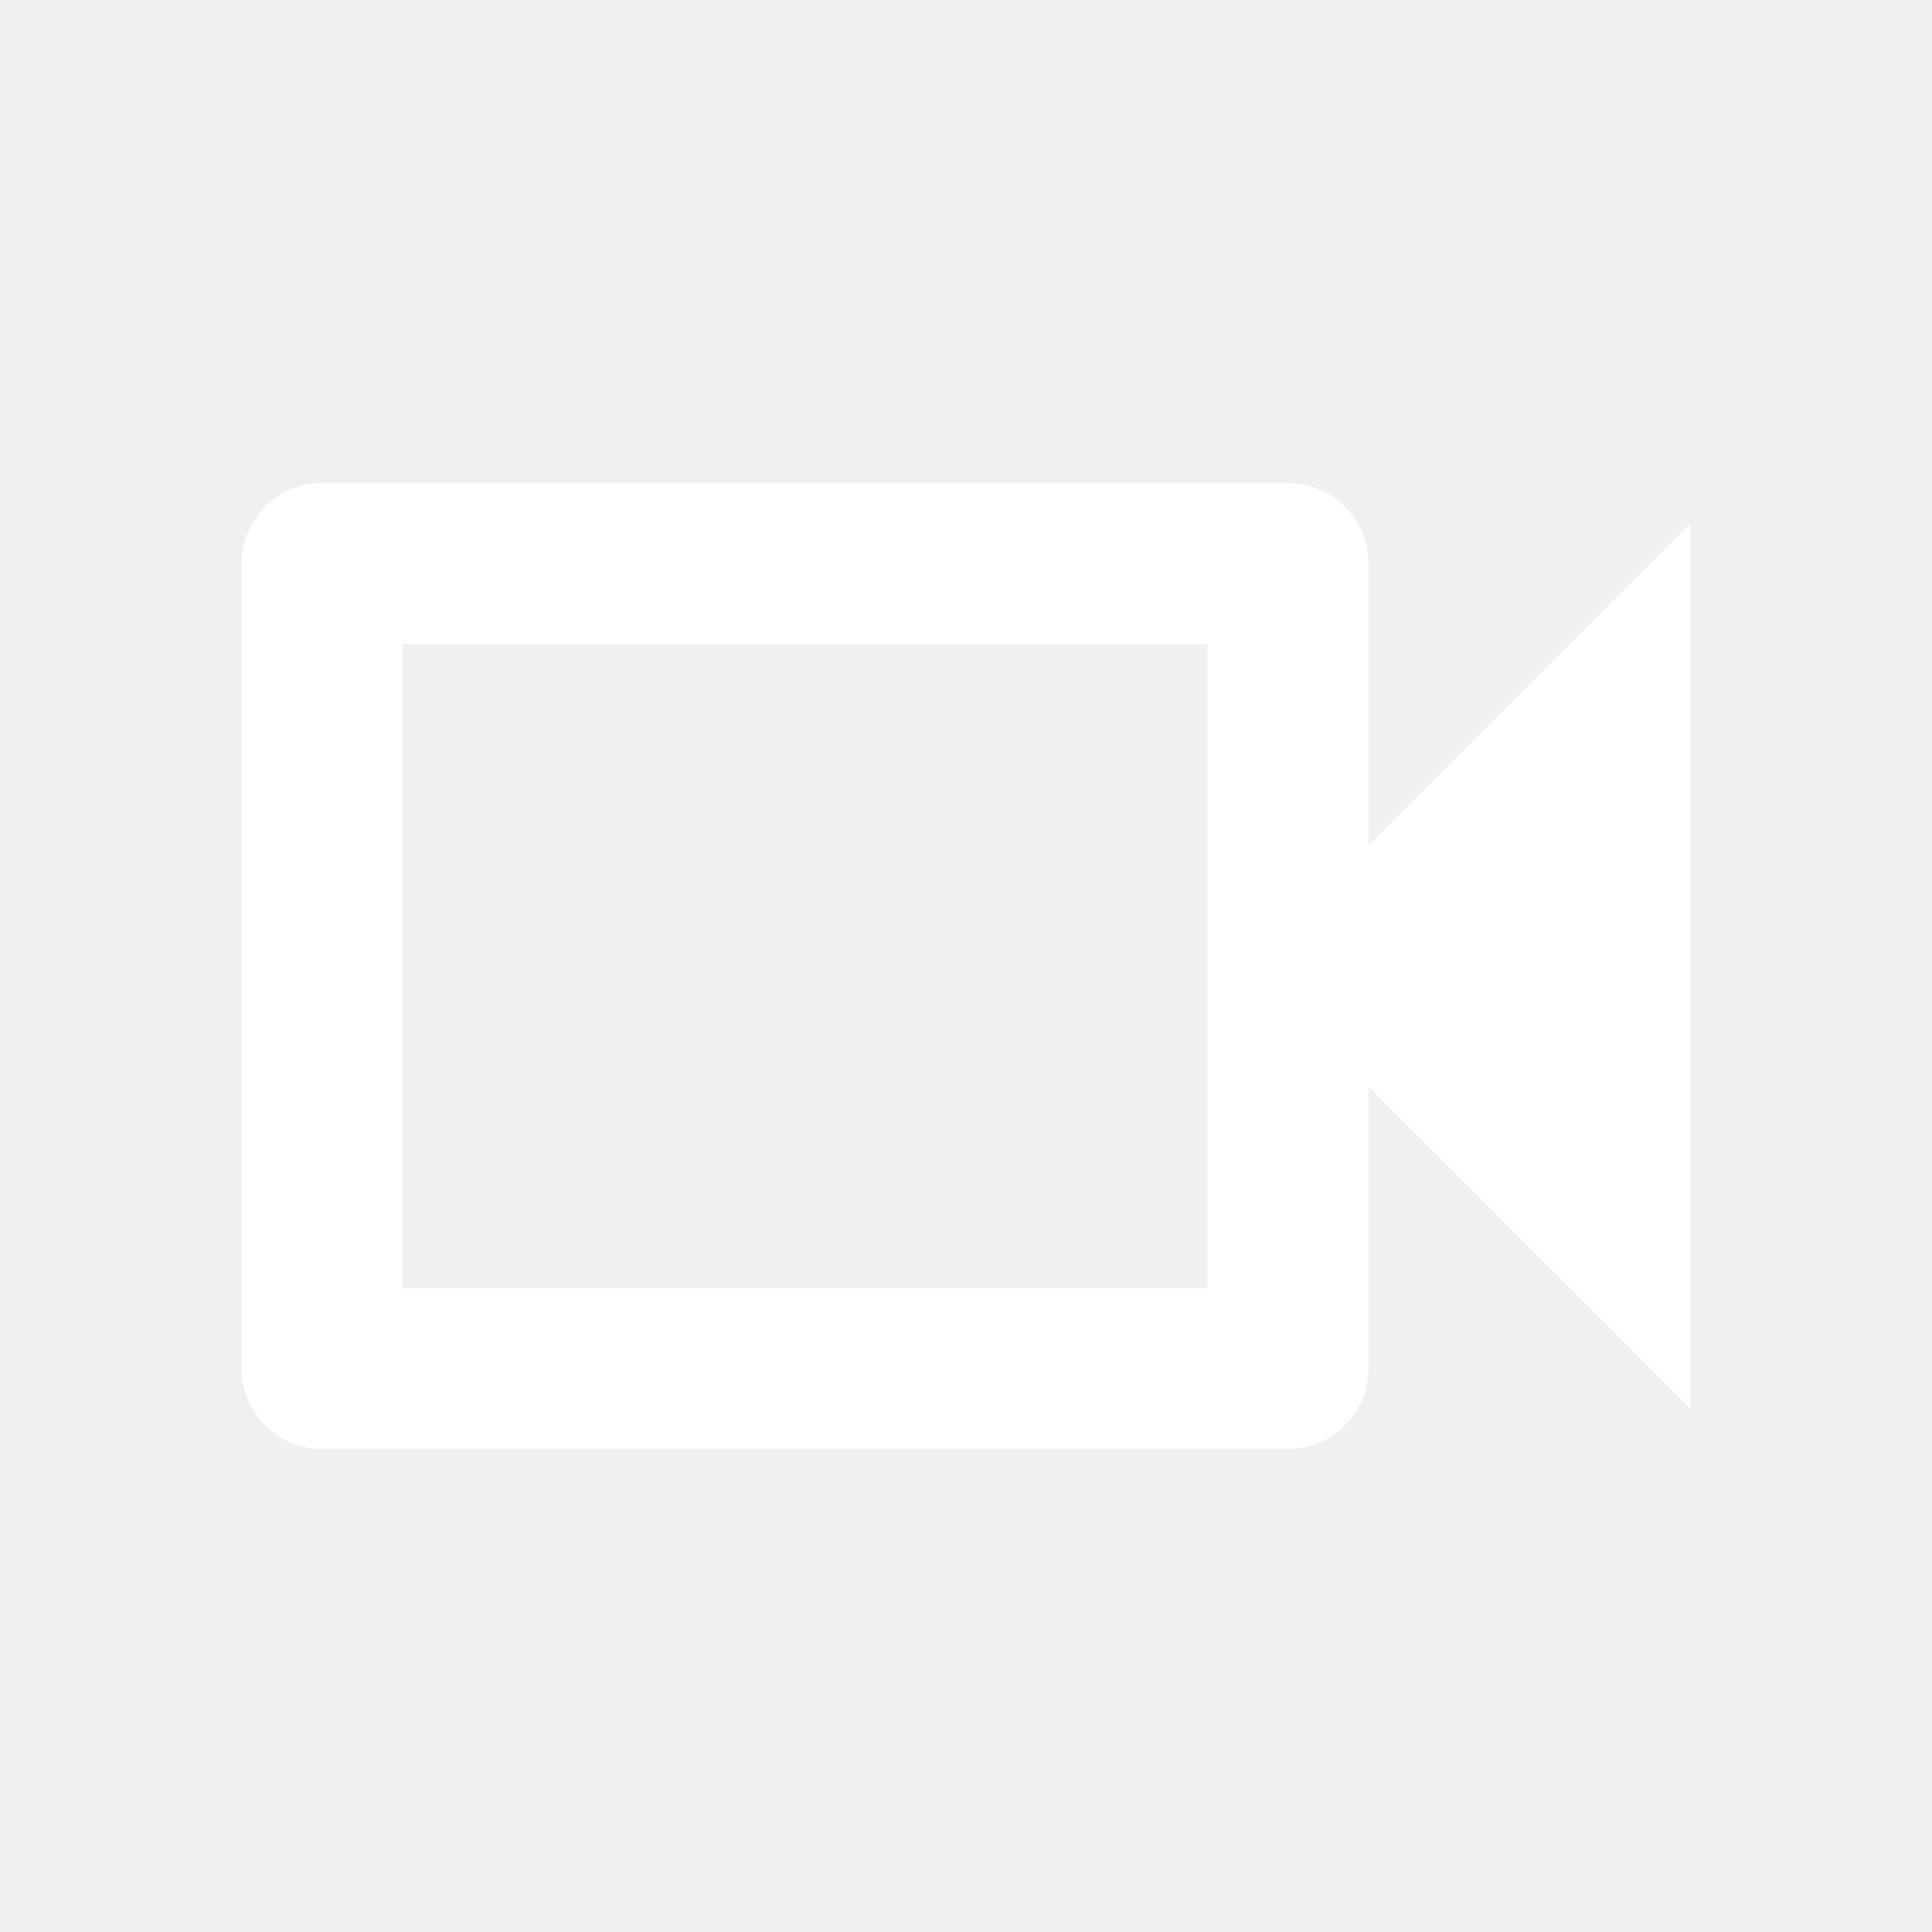
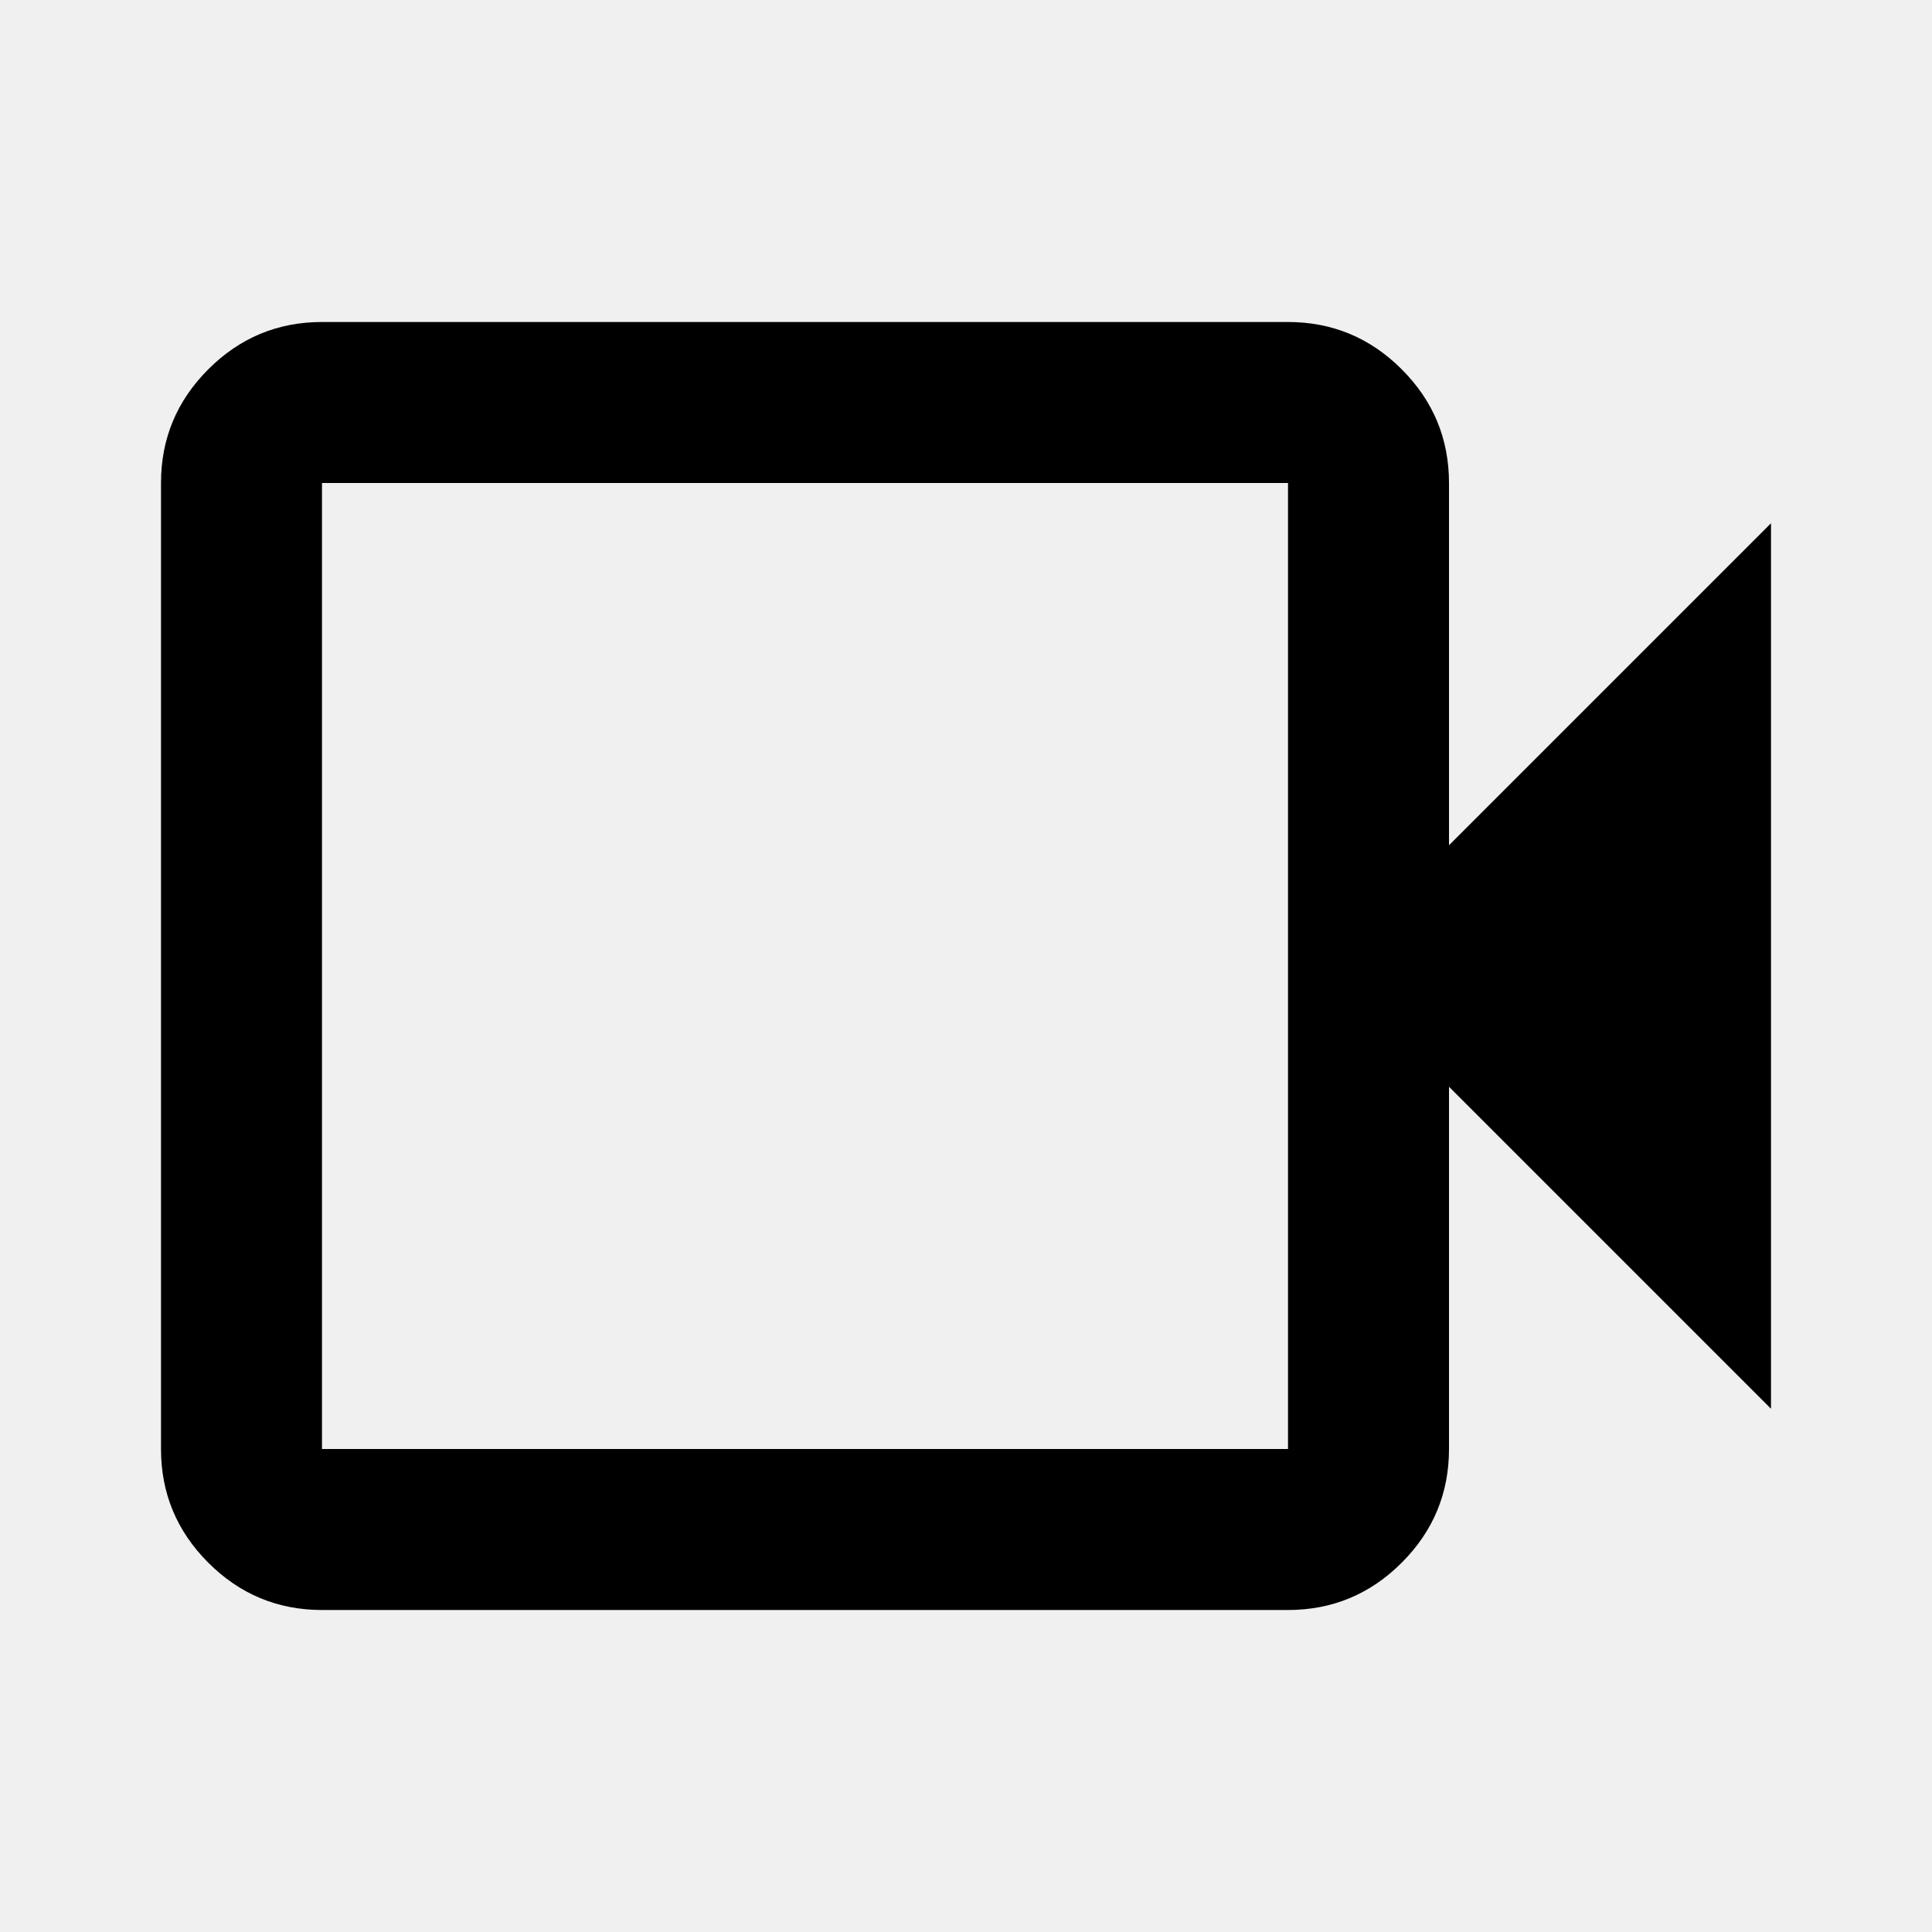
- <svg xmlns="http://www.w3.org/2000/svg" height="24" viewBox="0 0 24 24" width="24">
-   <path d="M0 0h24v24H0V0z" fill="none" />
-   <path fill="#fff" d="M15 8v8H5V8h10m1-2H4c-.55 0-1 .45-1 1v10c0 .55.45 1 1 1h12c.55 0 1-.45 1-1v-3.5l4 4v-11l-4 4V7c0-.55-.45-1-1-1z" />
+ <svg xmlns="http://www.w3.org/2000/svg" height="24" viewBox="0 -960 960 960" width="24">
+   <path d="M160-160q-33 0-56.5-23.5T80-240v-480q0-33 23.5-56.5T160-800h480q33 0 56.5 23.5T720-720v180l160-160v440L720-420v180q0 33-23.5 56.5T640-160H160Zm0-80h480v-480H160v480Zm0 0v-480 480Z" />
</svg>
